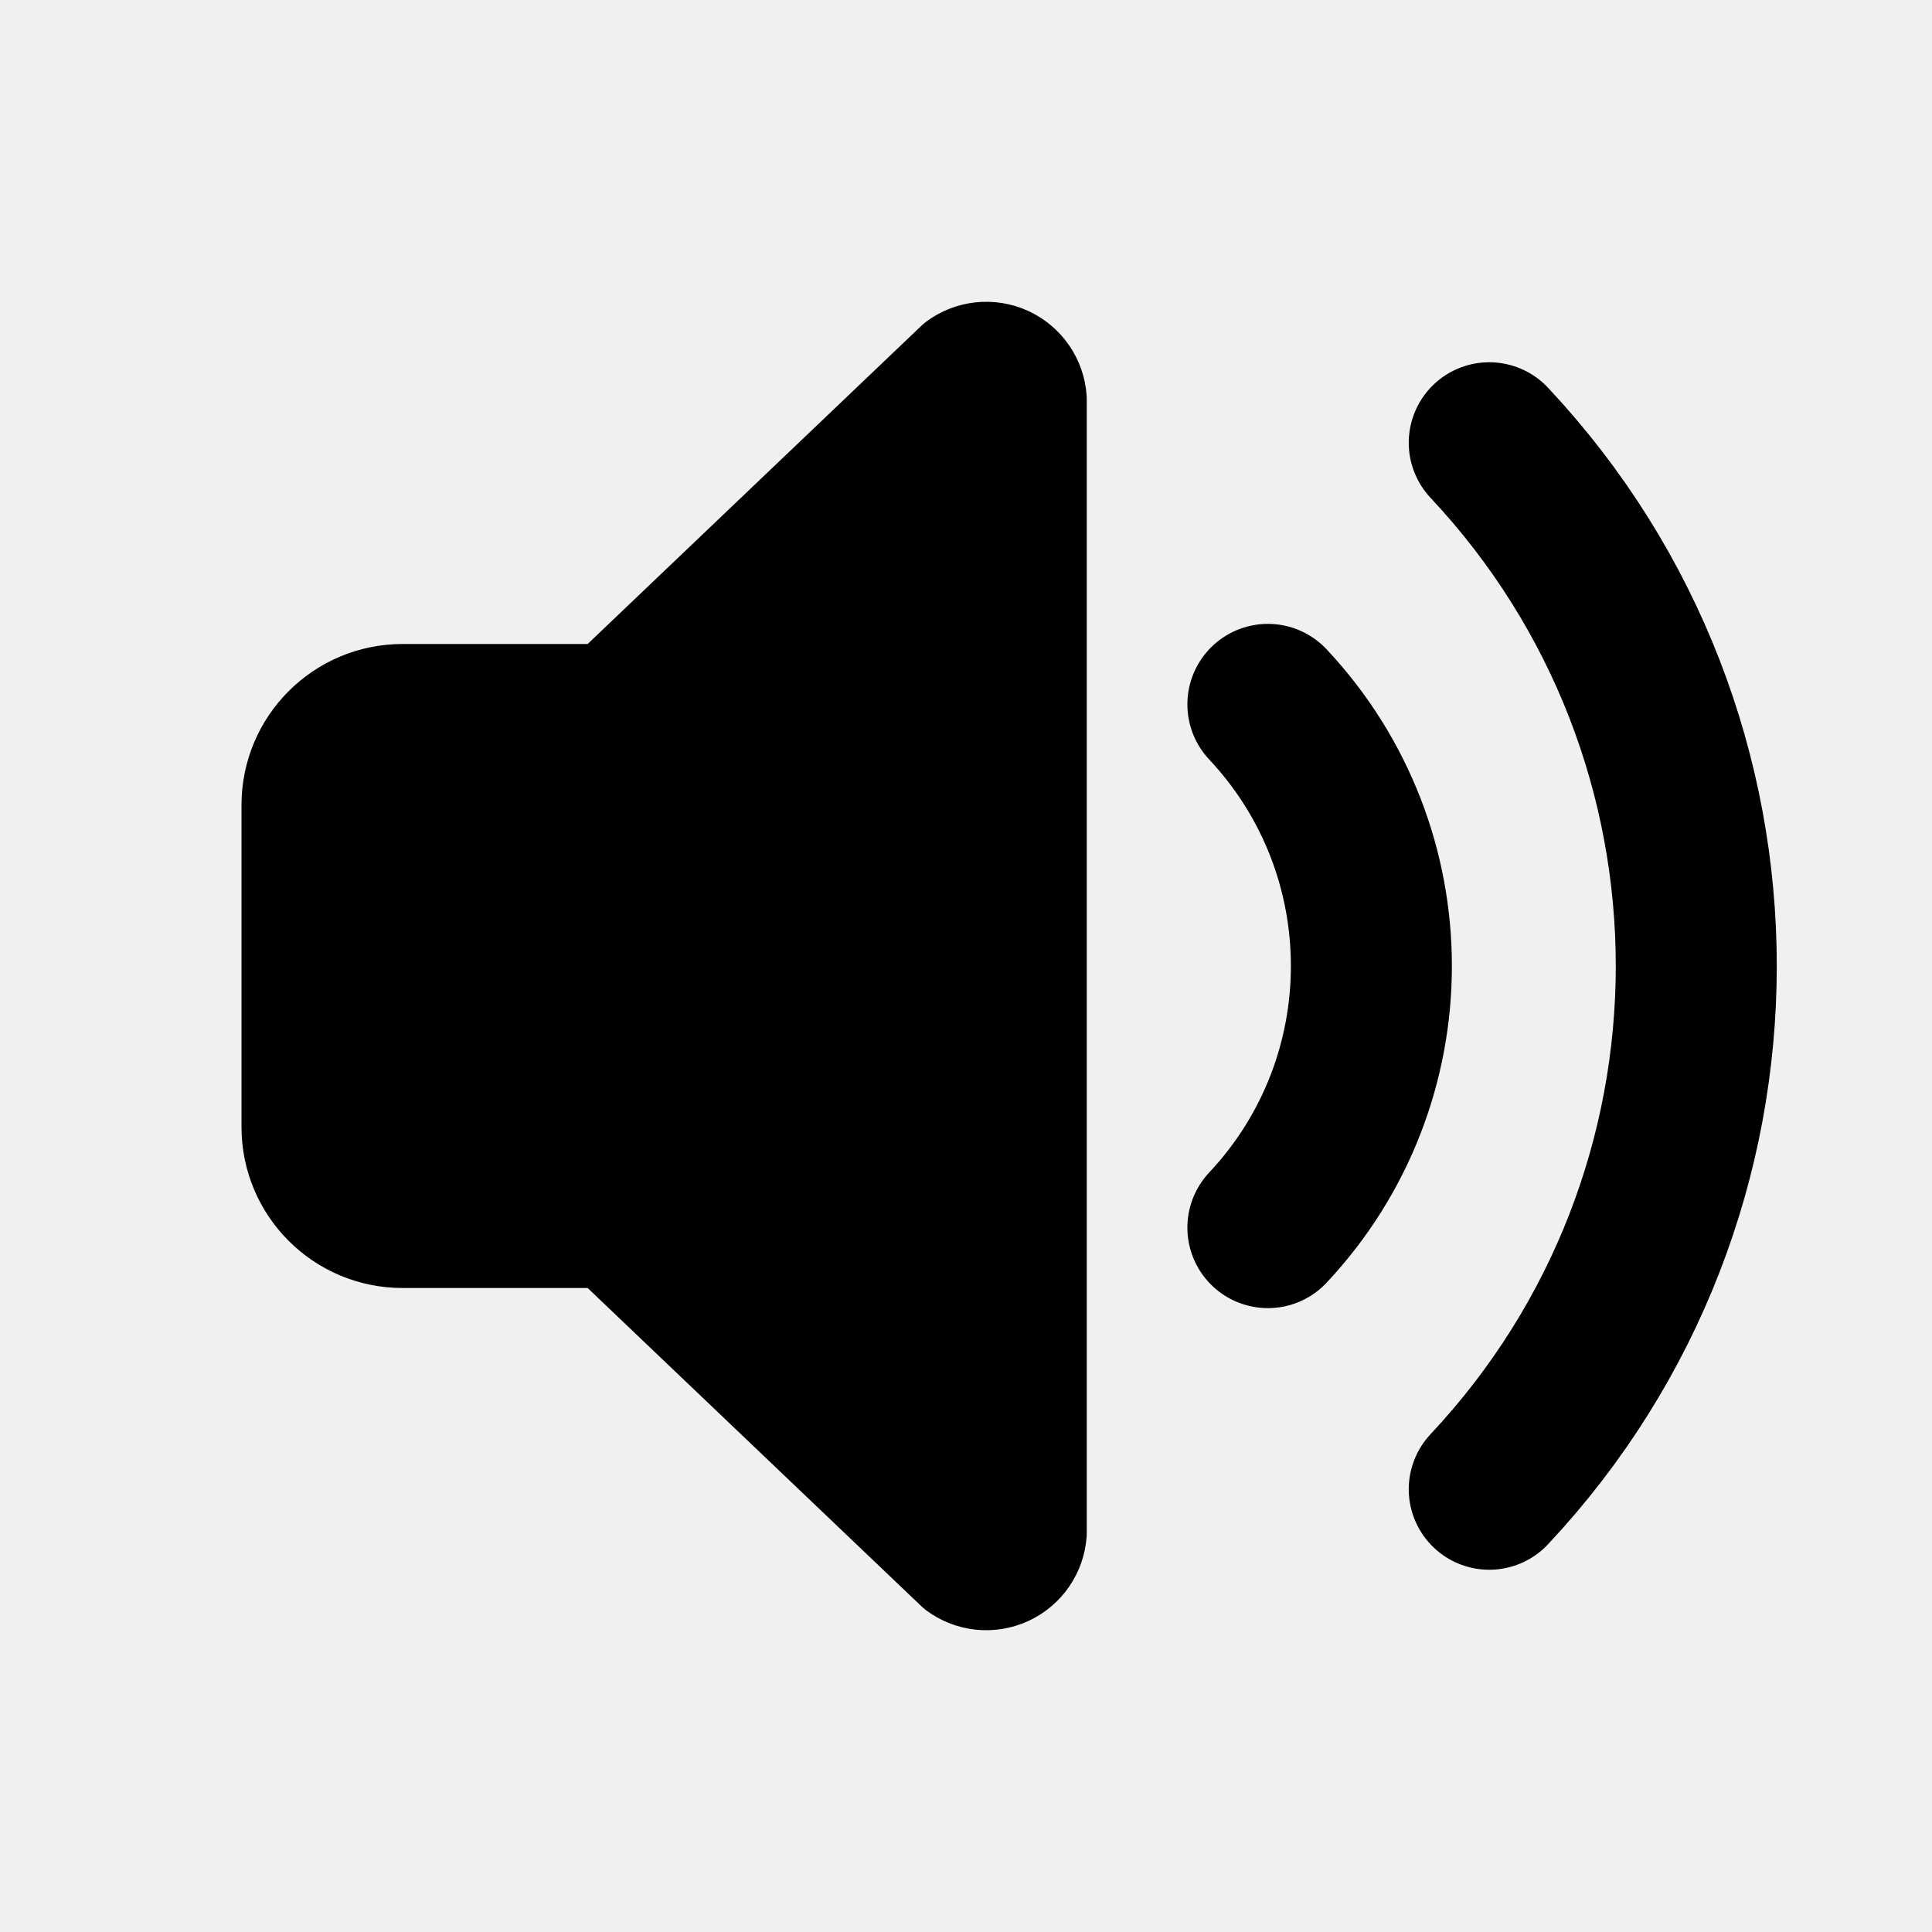
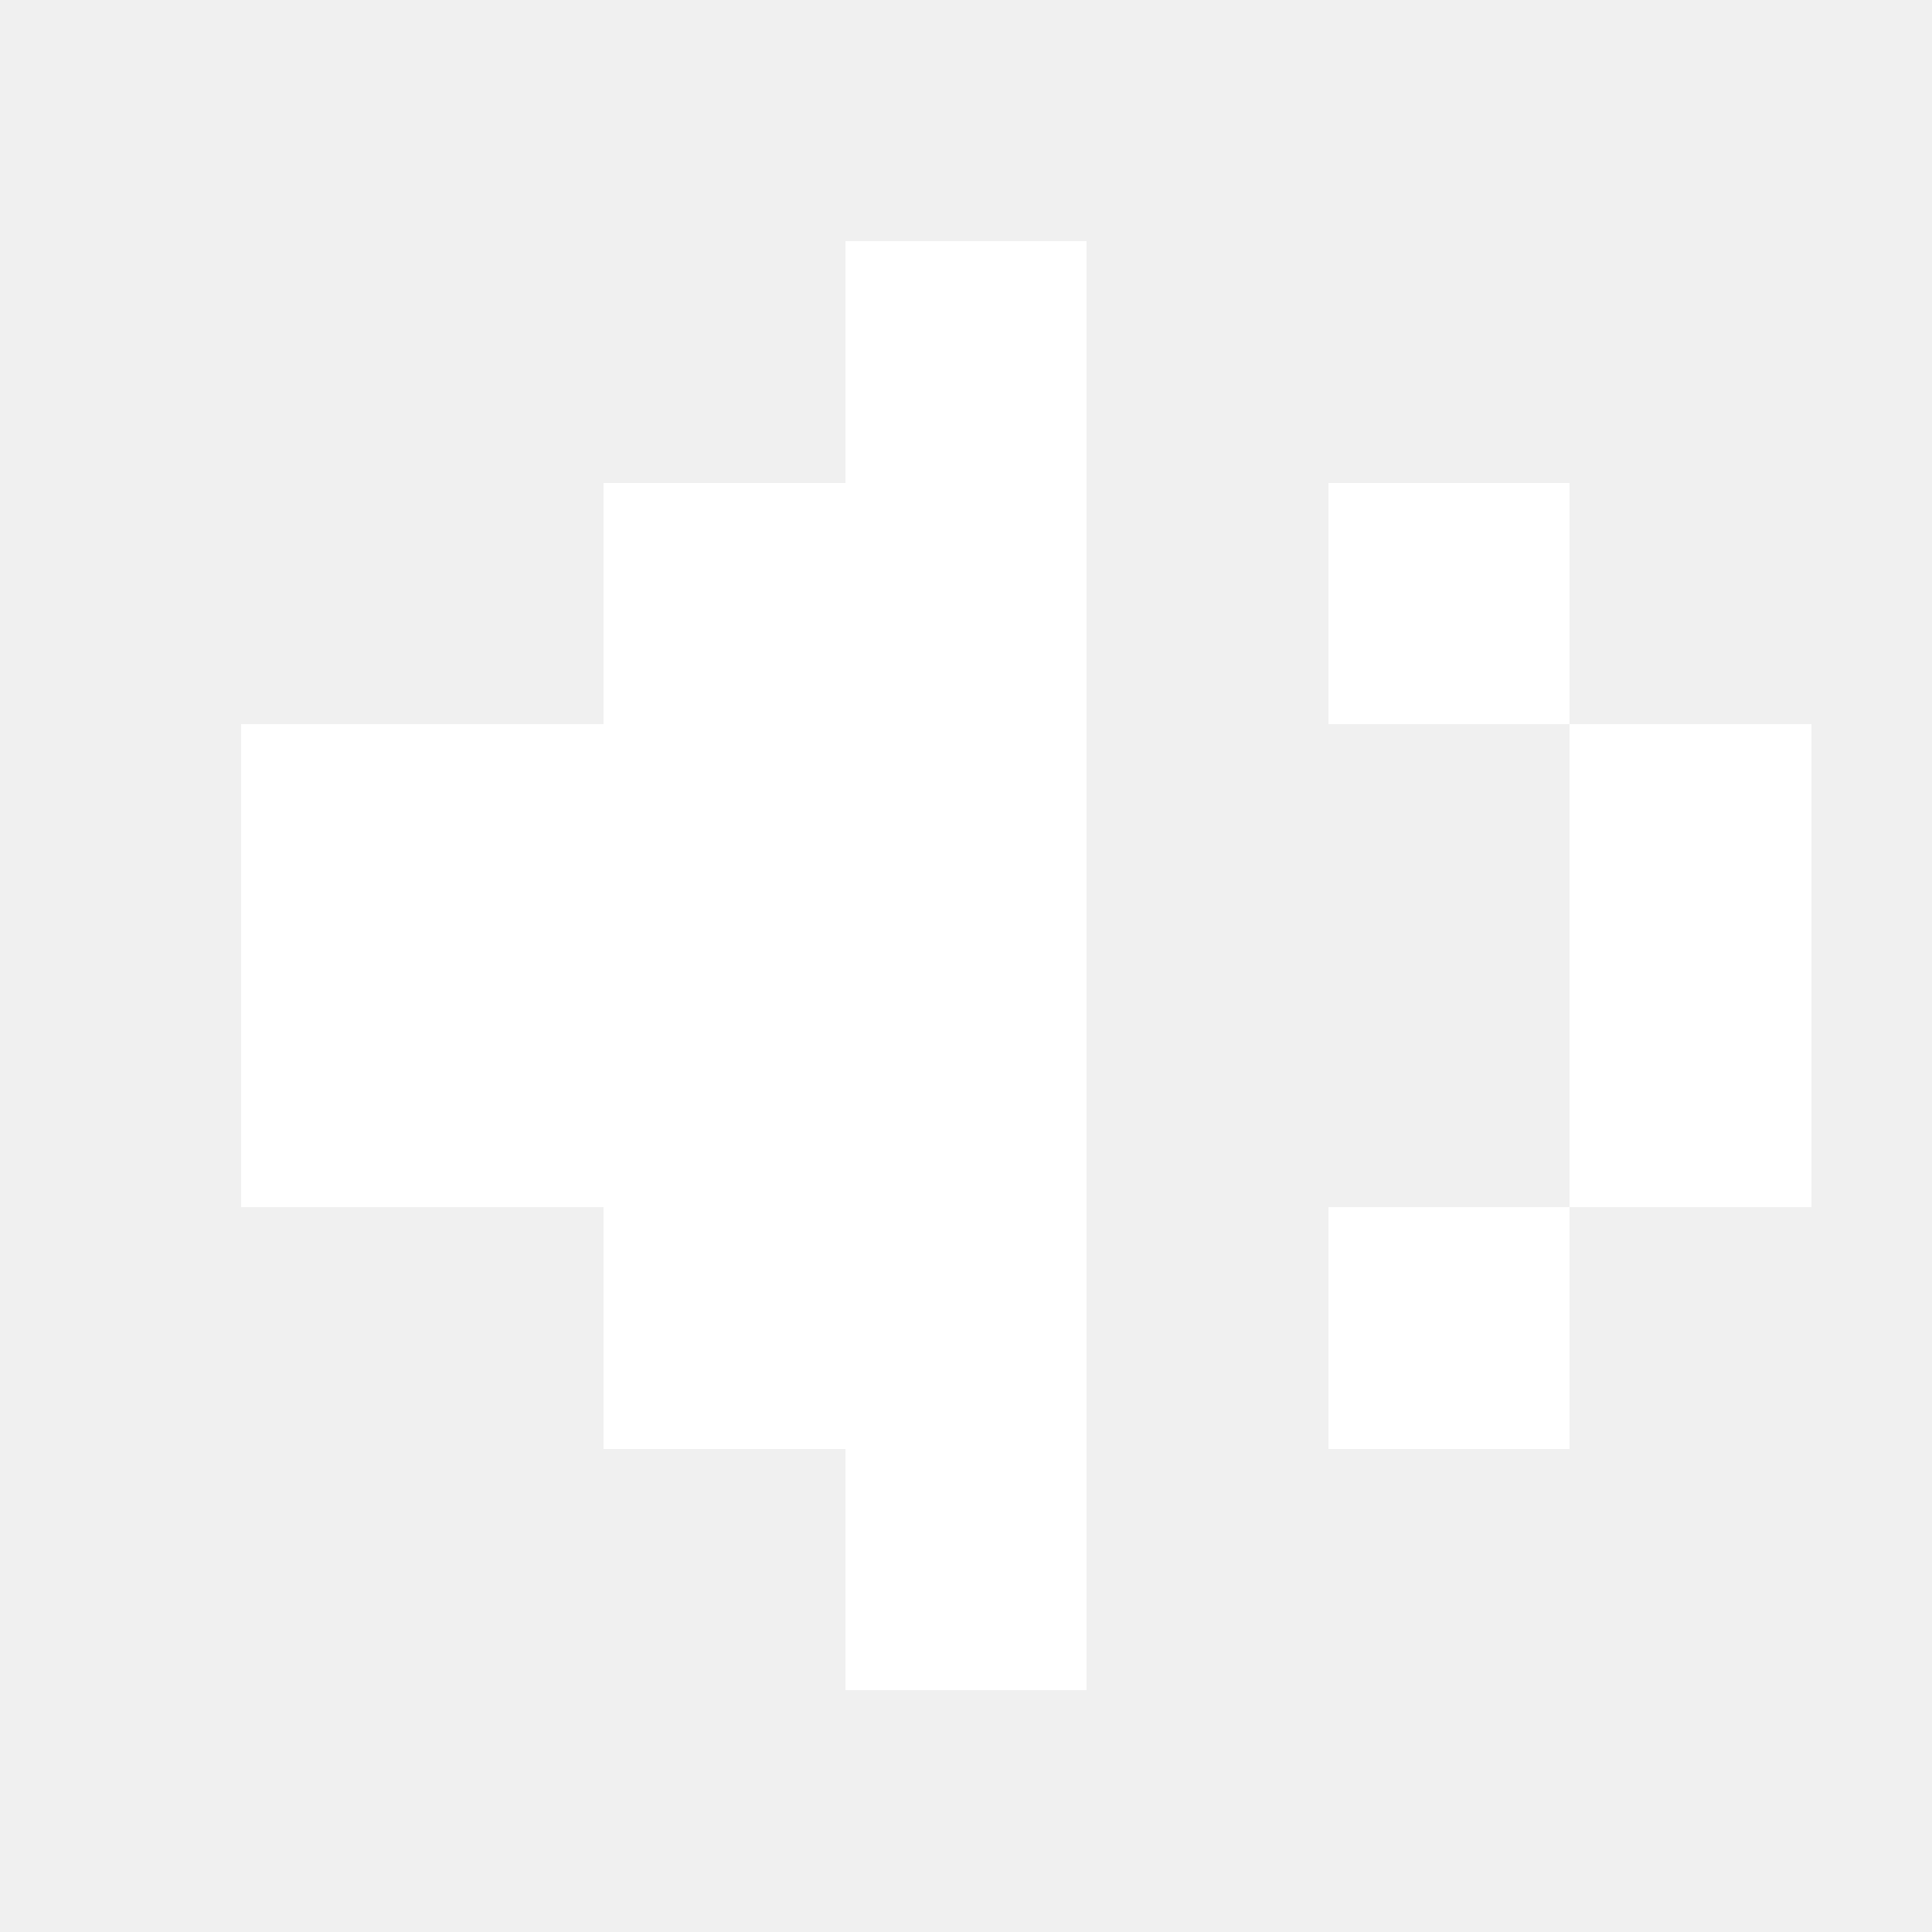
- <svg xmlns="http://www.w3.org/2000/svg" width="24" height="24" viewBox="0 0 24 24">
-   <path fill="currentColor" stroke="currentColor" stroke-linejoin="round" d="M3.5 10A1.5 1.5 0 0 1 5 8.5h2.5l4.3-4.1a.75.75 0 0 1 1.2.55v14.1a.75.75 0 0 1-1.2.55l-4.3-4.1H5A1.5 1.5 0 0 1 3.5 14z" />
-   <path fill="none" stroke="currentColor" stroke-linecap="round" stroke-width="2" d="M15.75 8.75a4.75 4.75 0 0 1 0 6.5M18.5 5.5a9.5 9.5 0 0 1 0 13" />
+ <svg xmlns="http://www.w3.org/2000/svg" viewBox="0 0 16 16" shape-rendering="crispEdges">
+   <g fill="#fff">
+     <rect x="7" y="2" width="1" height="1" />
+     <rect x="8" y="2" width="1" height="1" />
+     <rect x="7" y="3" width="1" height="1" />
+     <rect x="8" y="3" width="1" height="1" />
+     <rect x="5" y="4" width="1" height="1" />
+     <rect x="6" y="4" width="1" height="1" />
+     <rect x="7" y="4" width="1" height="1" />
+     <rect x="8" y="4" width="1" height="1" />
+     <rect x="11" y="4" width="1" height="1" />
+     <rect x="12" y="4" width="1" height="1" />
+     <rect x="5" y="5" width="1" height="1" />
+     <rect x="6" y="5" width="1" height="1" />
+     <rect x="7" y="5" width="1" height="1" />
+     <rect x="8" y="5" width="1" height="1" />
+     <rect x="11" y="5" width="1" height="1" />
+     <rect x="12" y="5" width="1" height="1" />
+     <rect x="2" y="6" width="1" height="1" />
+     <rect x="3" y="6" width="1" height="1" />
+     <rect x="4" y="6" width="1" height="1" />
+     <rect x="5" y="6" width="1" height="1" />
+     <rect x="6" y="6" width="1" height="1" />
+     <rect x="7" y="6" width="1" height="1" />
+     <rect x="8" y="6" width="1" height="1" />
+     <rect x="13" y="6" width="1" height="1" />
+     <rect x="14" y="6" width="1" height="1" />
+     <rect x="2" y="7" width="1" height="1" />
+     <rect x="3" y="7" width="1" height="1" />
+     <rect x="4" y="7" width="1" height="1" />
+     <rect x="5" y="7" width="1" height="1" />
+     <rect x="6" y="7" width="1" height="1" />
+     <rect x="7" y="7" width="1" height="1" />
+     <rect x="8" y="7" width="1" height="1" />
+     <rect x="13" y="7" width="1" height="1" />
+     <rect x="14" y="7" width="1" height="1" />
+     <rect x="2" y="8" width="1" height="1" />
+     <rect x="3" y="8" width="1" height="1" />
+     <rect x="4" y="8" width="1" height="1" />
+     <rect x="5" y="8" width="1" height="1" />
+     <rect x="6" y="8" width="1" height="1" />
+     <rect x="7" y="8" width="1" height="1" />
+     <rect x="8" y="8" width="1" height="1" />
+     <rect x="13" y="8" width="1" height="1" />
+     <rect x="14" y="8" width="1" height="1" />
+     <rect x="2" y="9" width="1" height="1" />
+     <rect x="3" y="9" width="1" height="1" />
+     <rect x="4" y="9" width="1" height="1" />
+     <rect x="5" y="9" width="1" height="1" />
+     <rect x="6" y="9" width="1" height="1" />
+     <rect x="7" y="9" width="1" height="1" />
+     <rect x="8" y="9" width="1" height="1" />
+     <rect x="13" y="9" width="1" height="1" />
+     <rect x="14" y="9" width="1" height="1" />
+     <rect x="5" y="10" width="1" height="1" />
+     <rect x="6" y="10" width="1" height="1" />
+     <rect x="7" y="10" width="1" height="1" />
+     <rect x="8" y="10" width="1" height="1" />
+     <rect x="11" y="10" width="1" height="1" />
+     <rect x="12" y="10" width="1" height="1" />
+     <rect x="5" y="11" width="1" height="1" />
+     <rect x="6" y="11" width="1" height="1" />
+     <rect x="7" y="11" width="1" height="1" />
+     <rect x="8" y="11" width="1" height="1" />
+     <rect x="11" y="11" width="1" height="1" />
+     <rect x="12" y="11" width="1" height="1" />
+     <rect x="7" y="12" width="1" height="1" />
+     <rect x="8" y="12" width="1" height="1" />
+     <rect x="7" y="13" width="1" height="1" />
+     <rect x="8" y="13" width="1" height="1" />
+   </g>
</svg>
